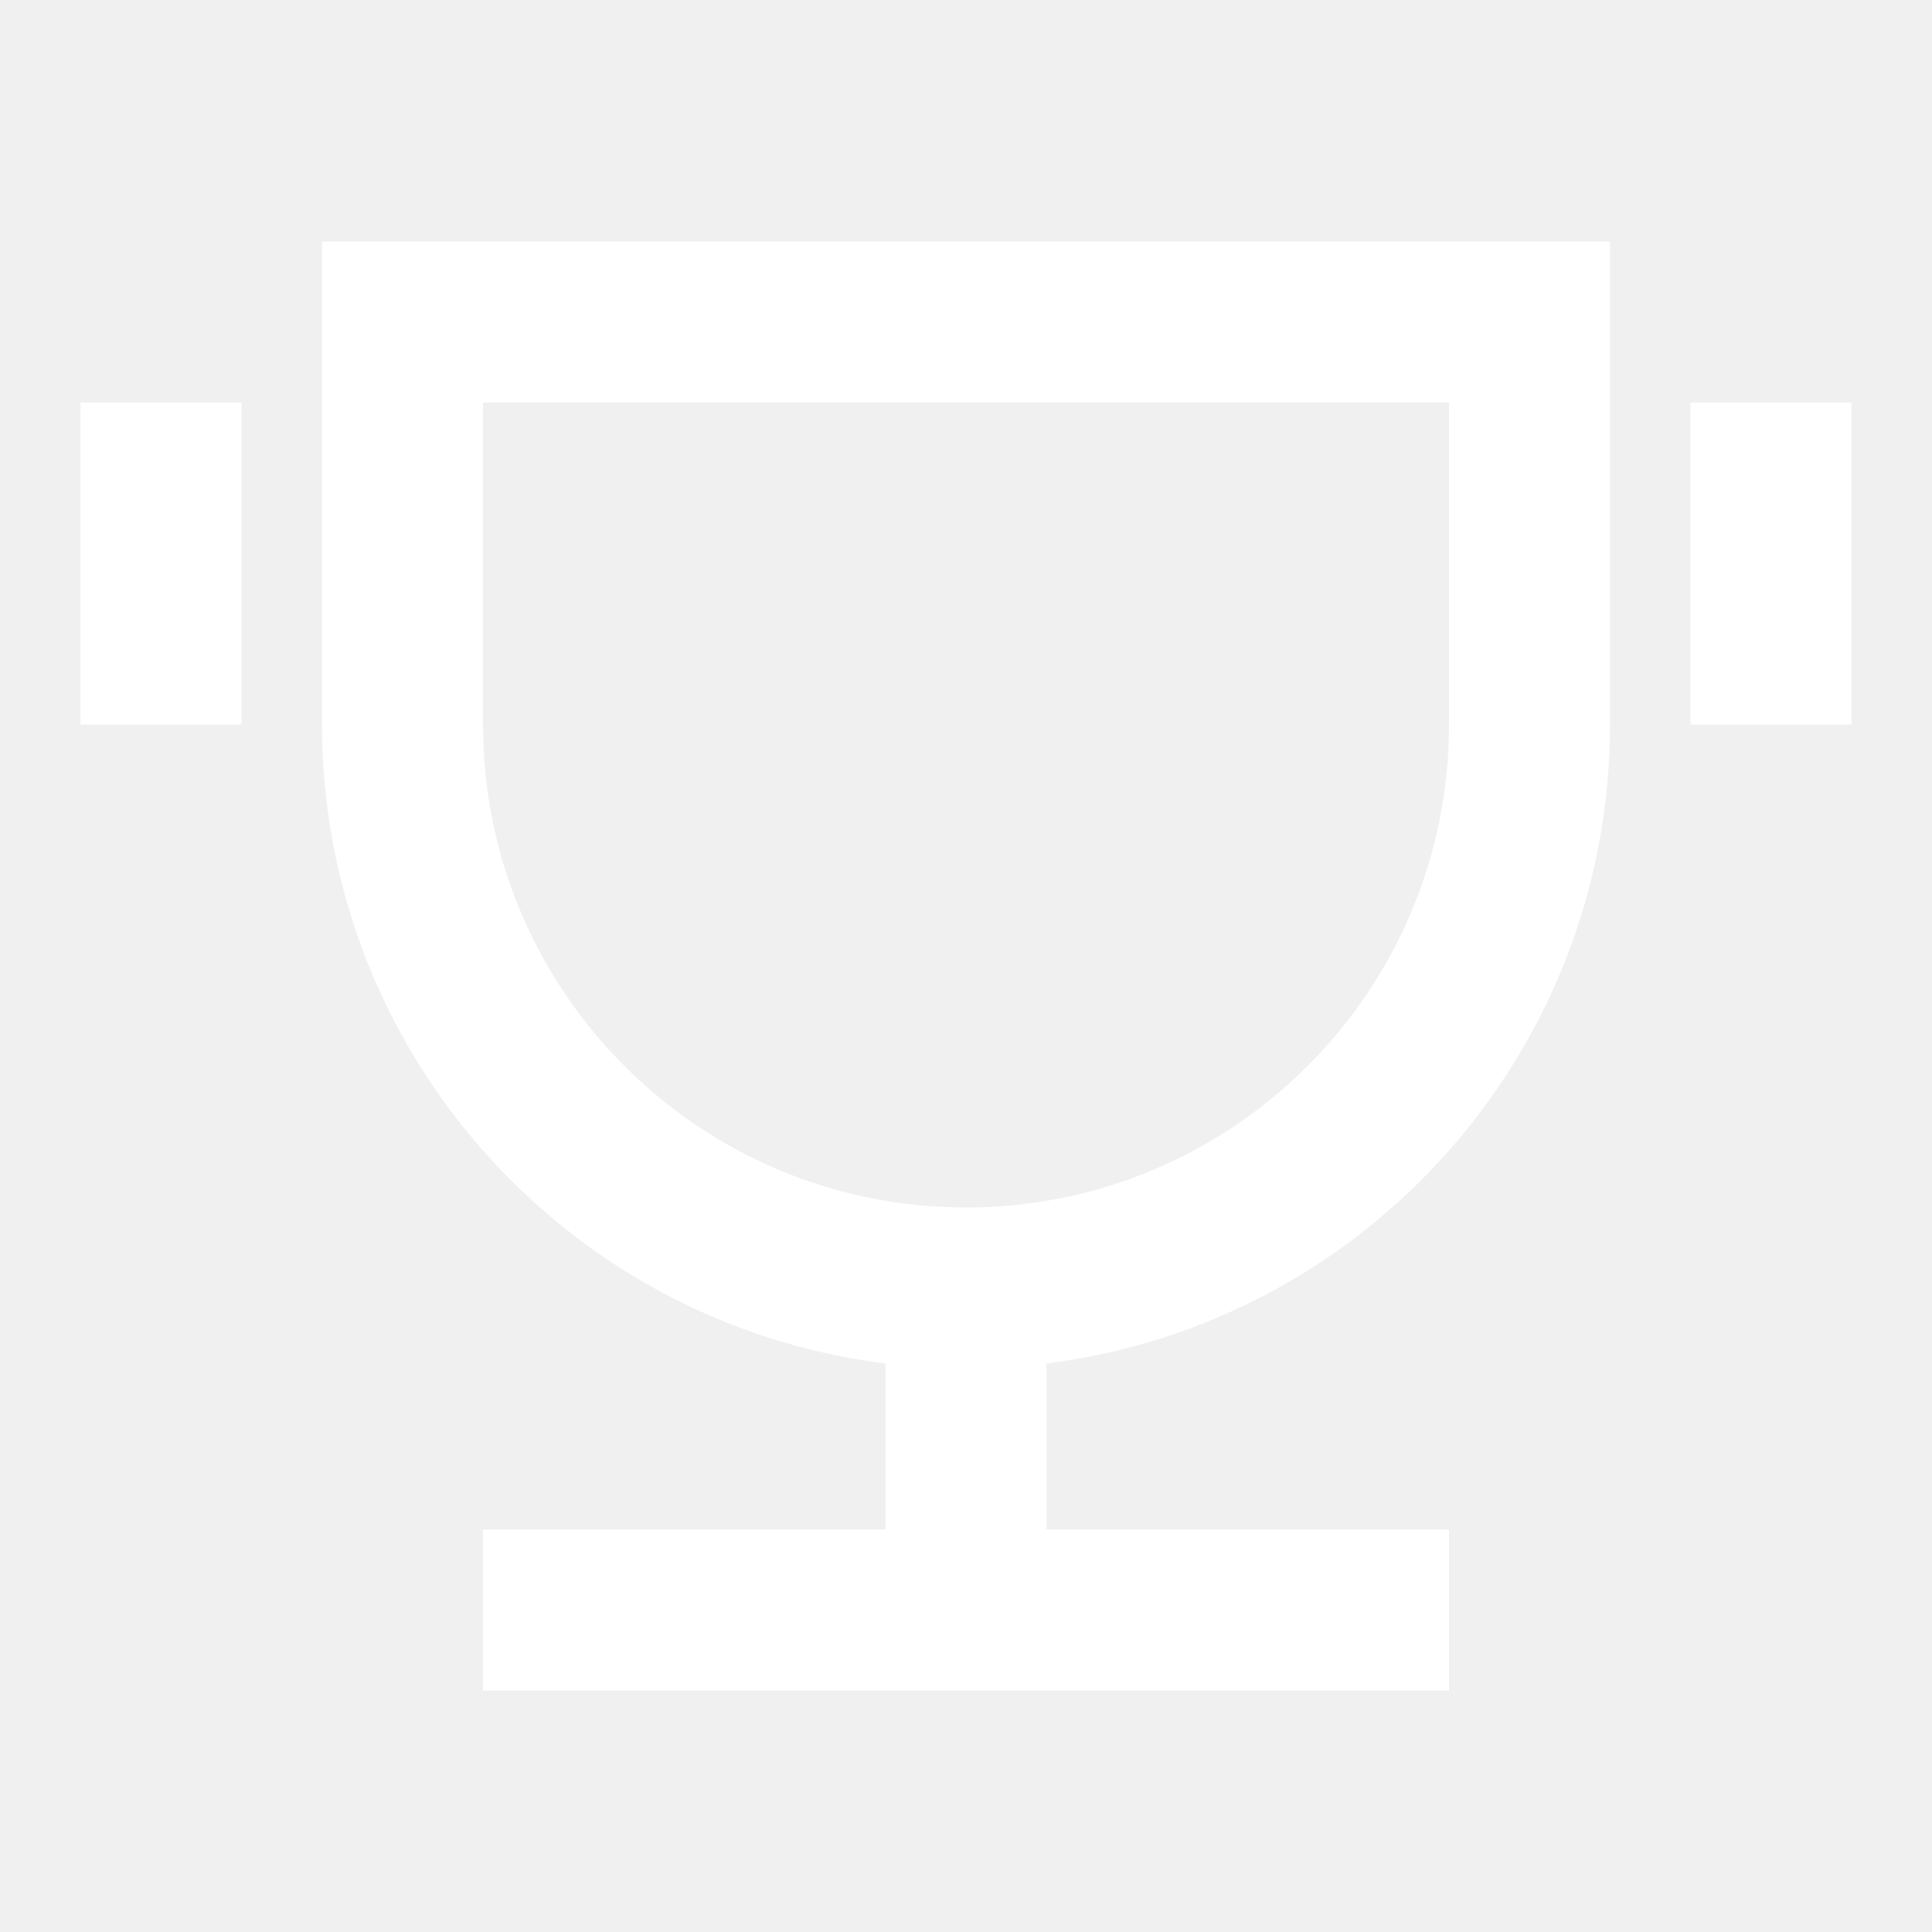
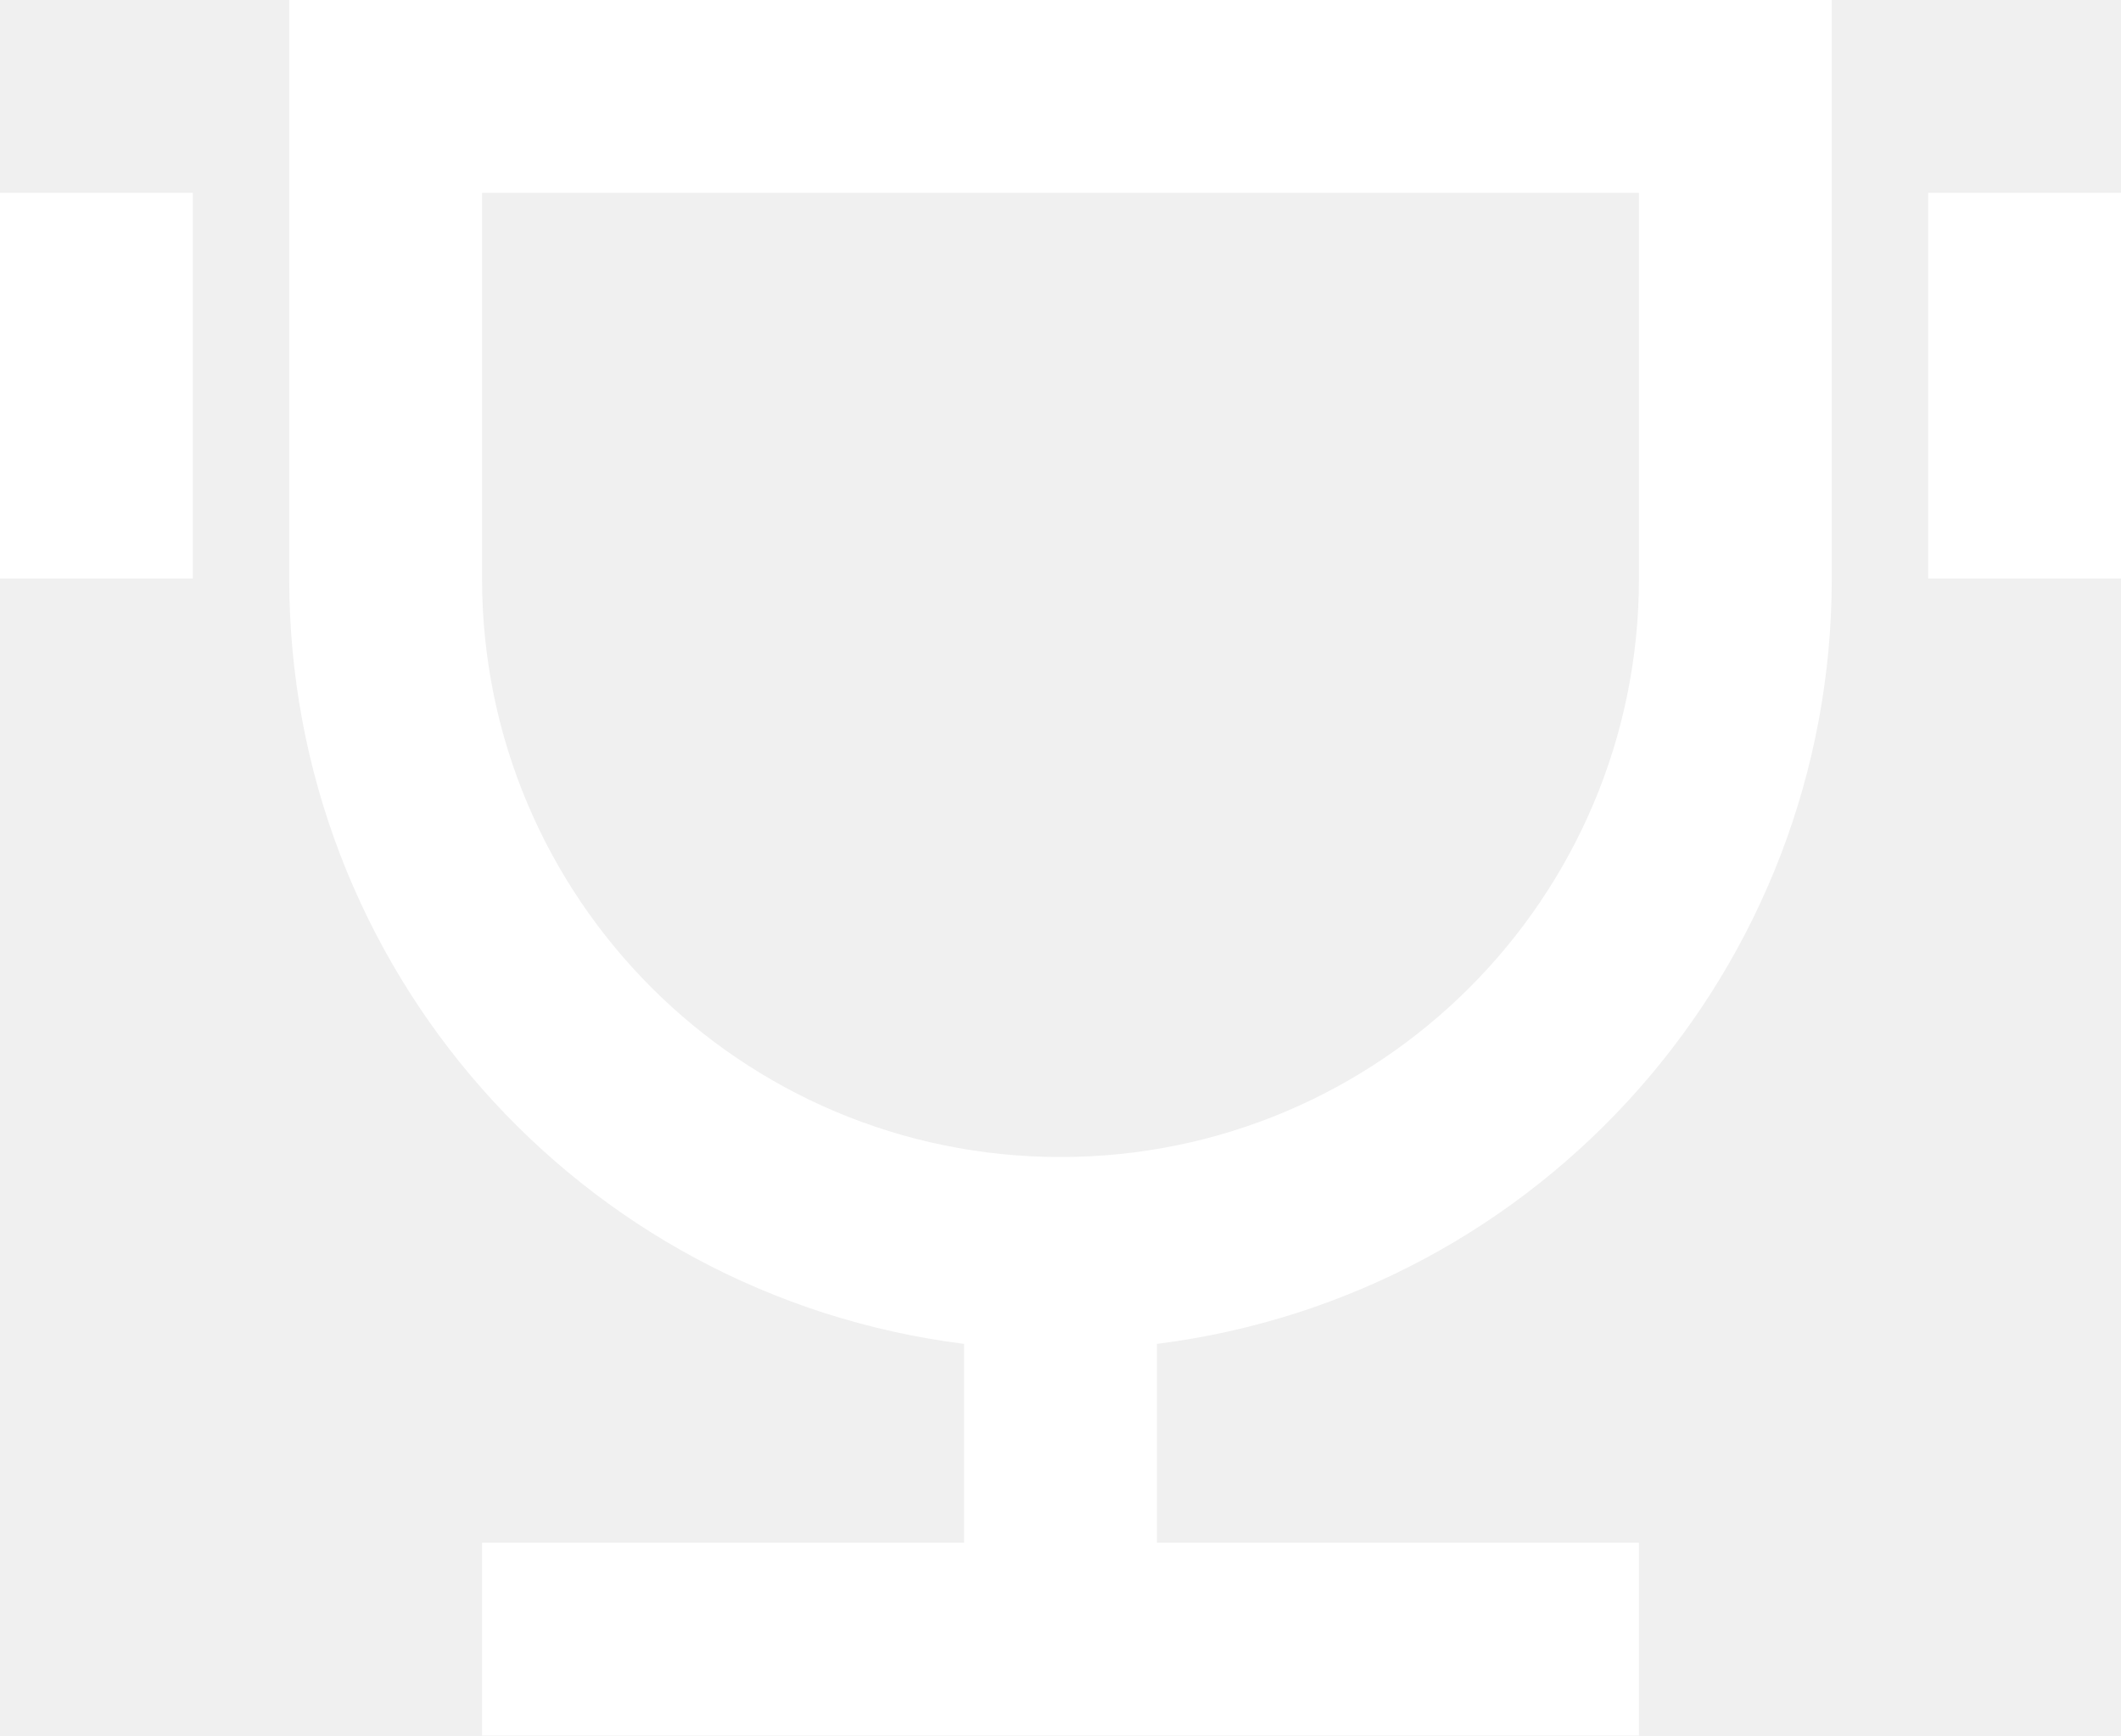
- <svg xmlns="http://www.w3.org/2000/svg" id="trophy-line" width="24" height="24" viewBox="0 0 24 24">
-   <path id="Caminho_1815" data-name="Caminho 1815" d="M0,0H24V24H0Z" fill="none" />
-   <path id="Caminho_1816" data-name="Caminho 1816" d="M13,16.938V19h5v2H6V19h5V16.938A8,8,0,0,1,4,9V3H20V9a8,8,0,0,1-7,7.938ZM6,5V9A6,6,0,0,0,18,9V5ZM1,5H3V9H1ZM21,5h2V9H21Z" fill="#fff" />
+ <svg xmlns="http://www.w3.org/2000/svg" width="22" height="18" viewBox="0 0 22 18">
+   <path id="Caminho_1816" data-name="Caminho 1816" d="M13,16.938V19h5v2H6V19h5V16.938A8,8,0,0,1,4,9V3H20V9a8,8,0,0,1-7,7.938ZM6,5V9A6,6,0,0,0,18,9V5ZM1,5H3V9H1ZM21,5h2V9H21Z" transform="translate(-1 -3)" fill="#fff" />
</svg>
